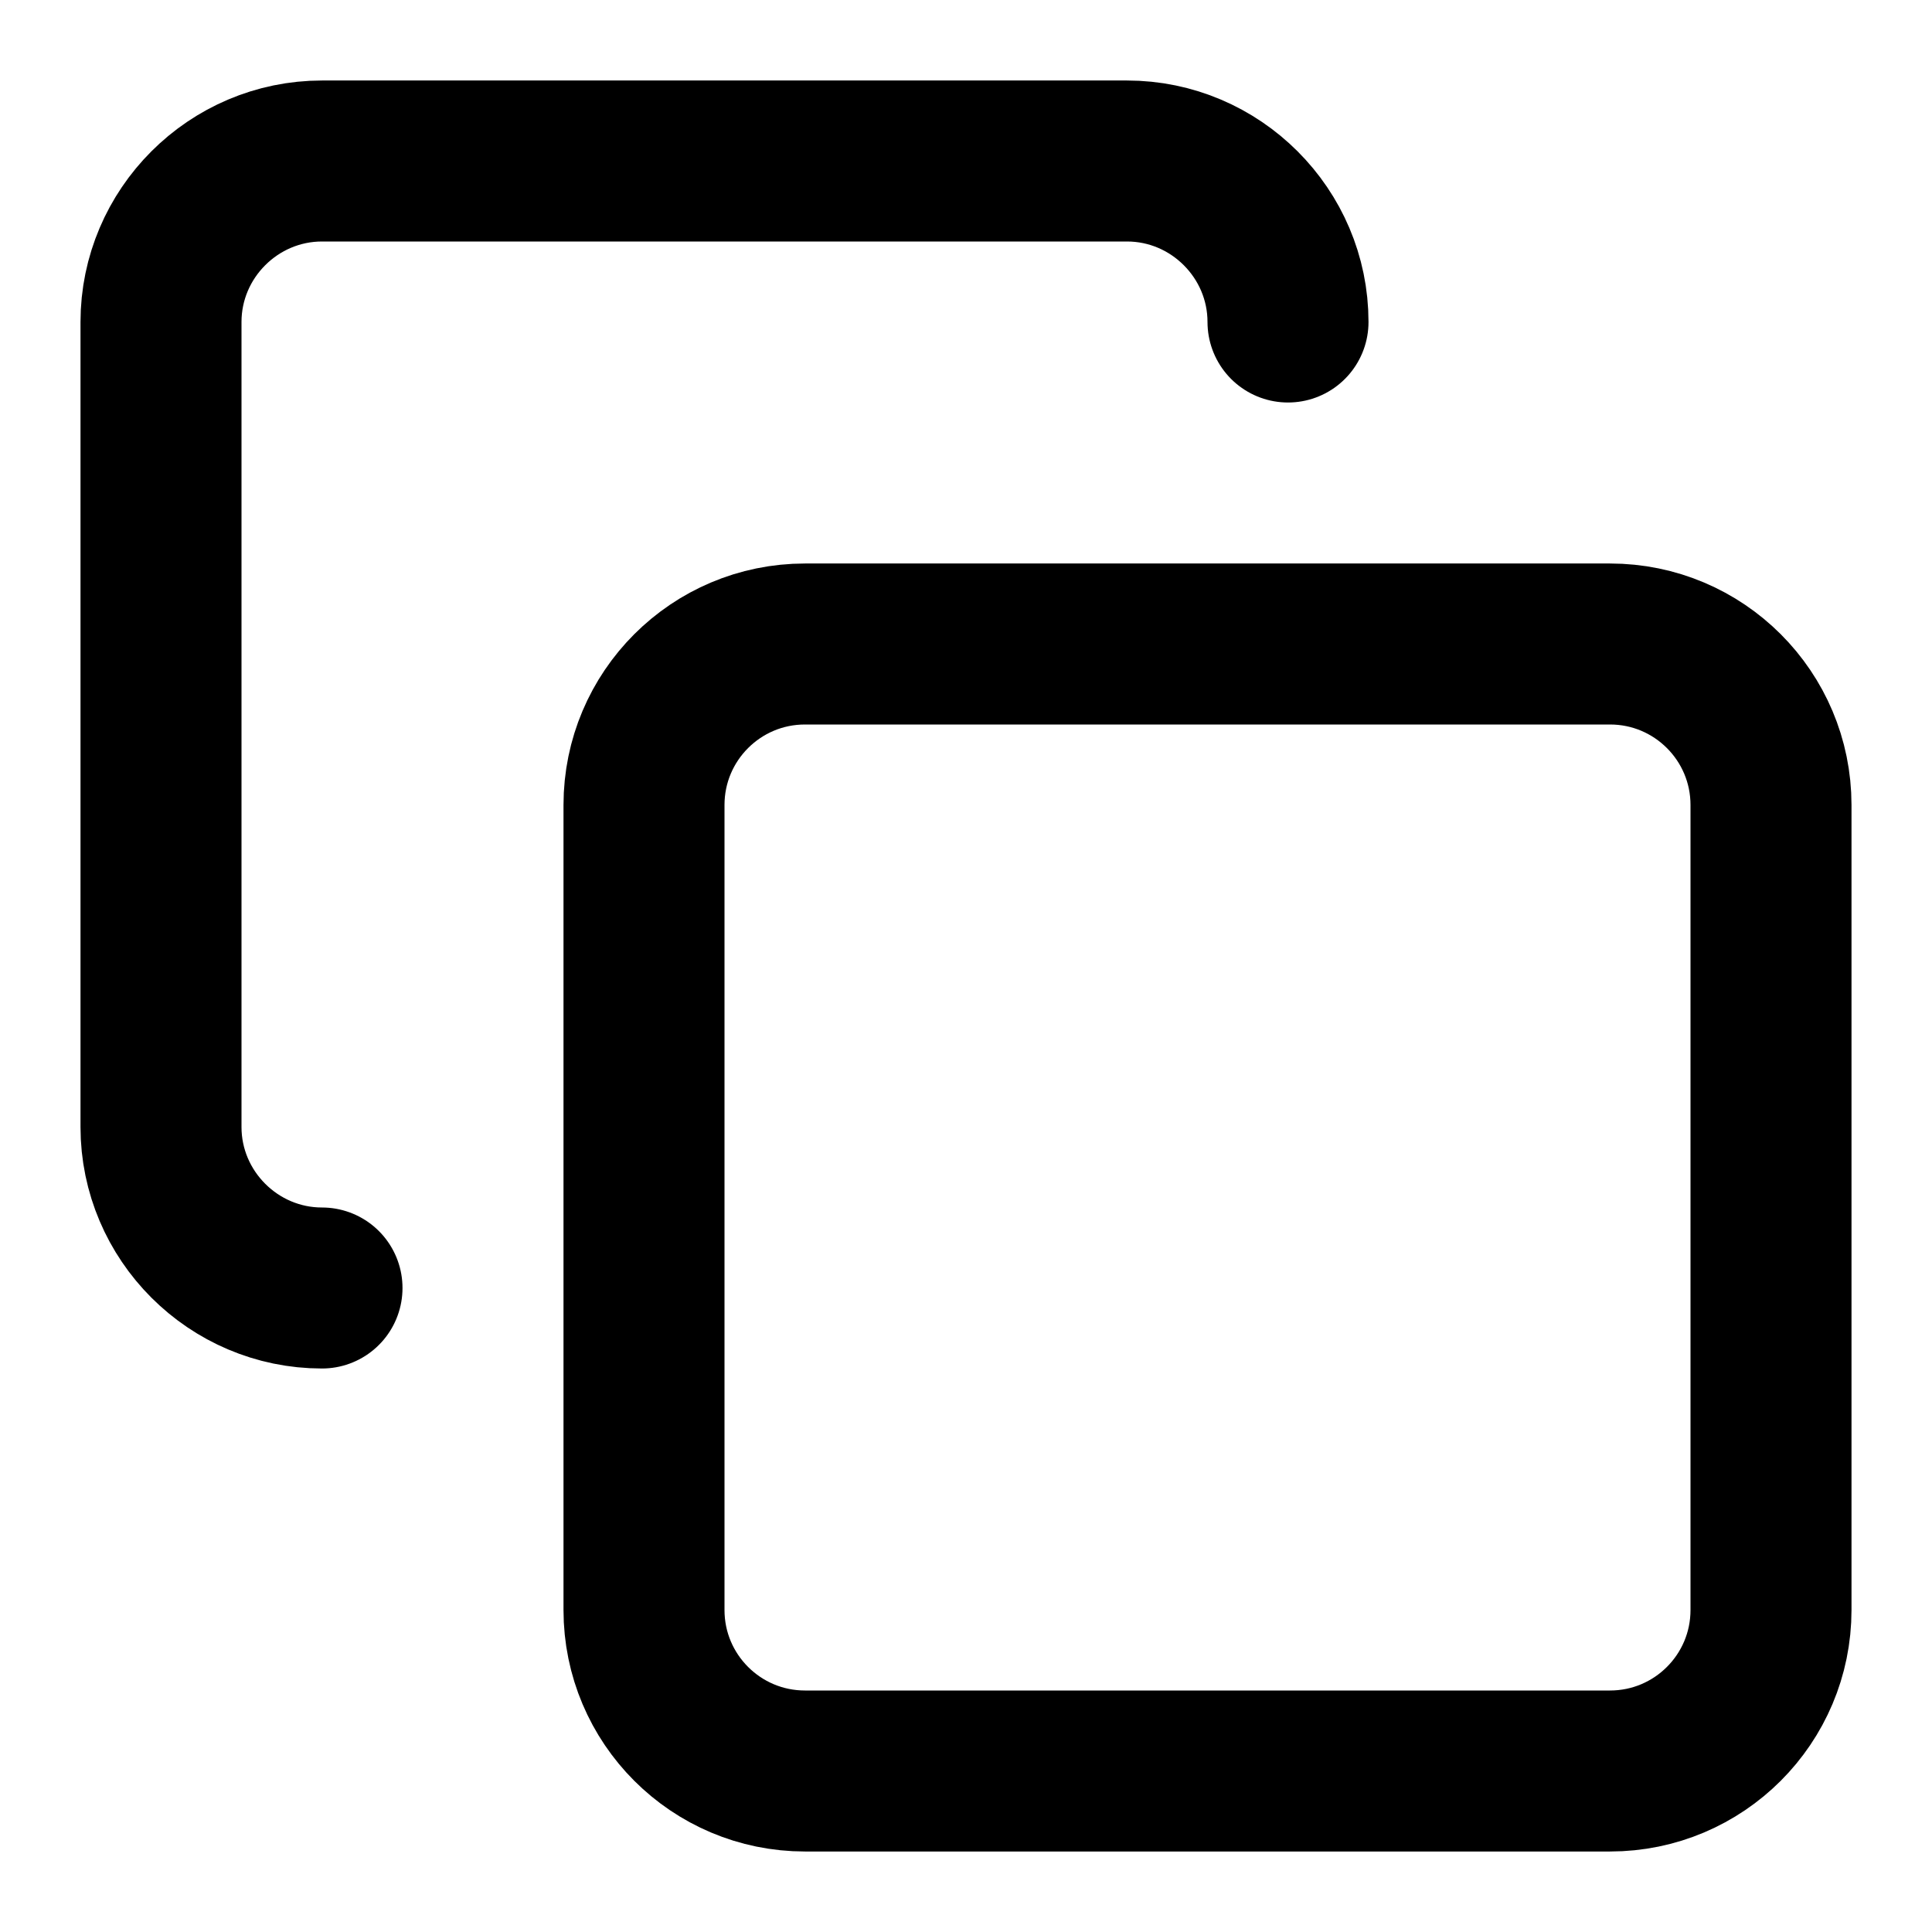
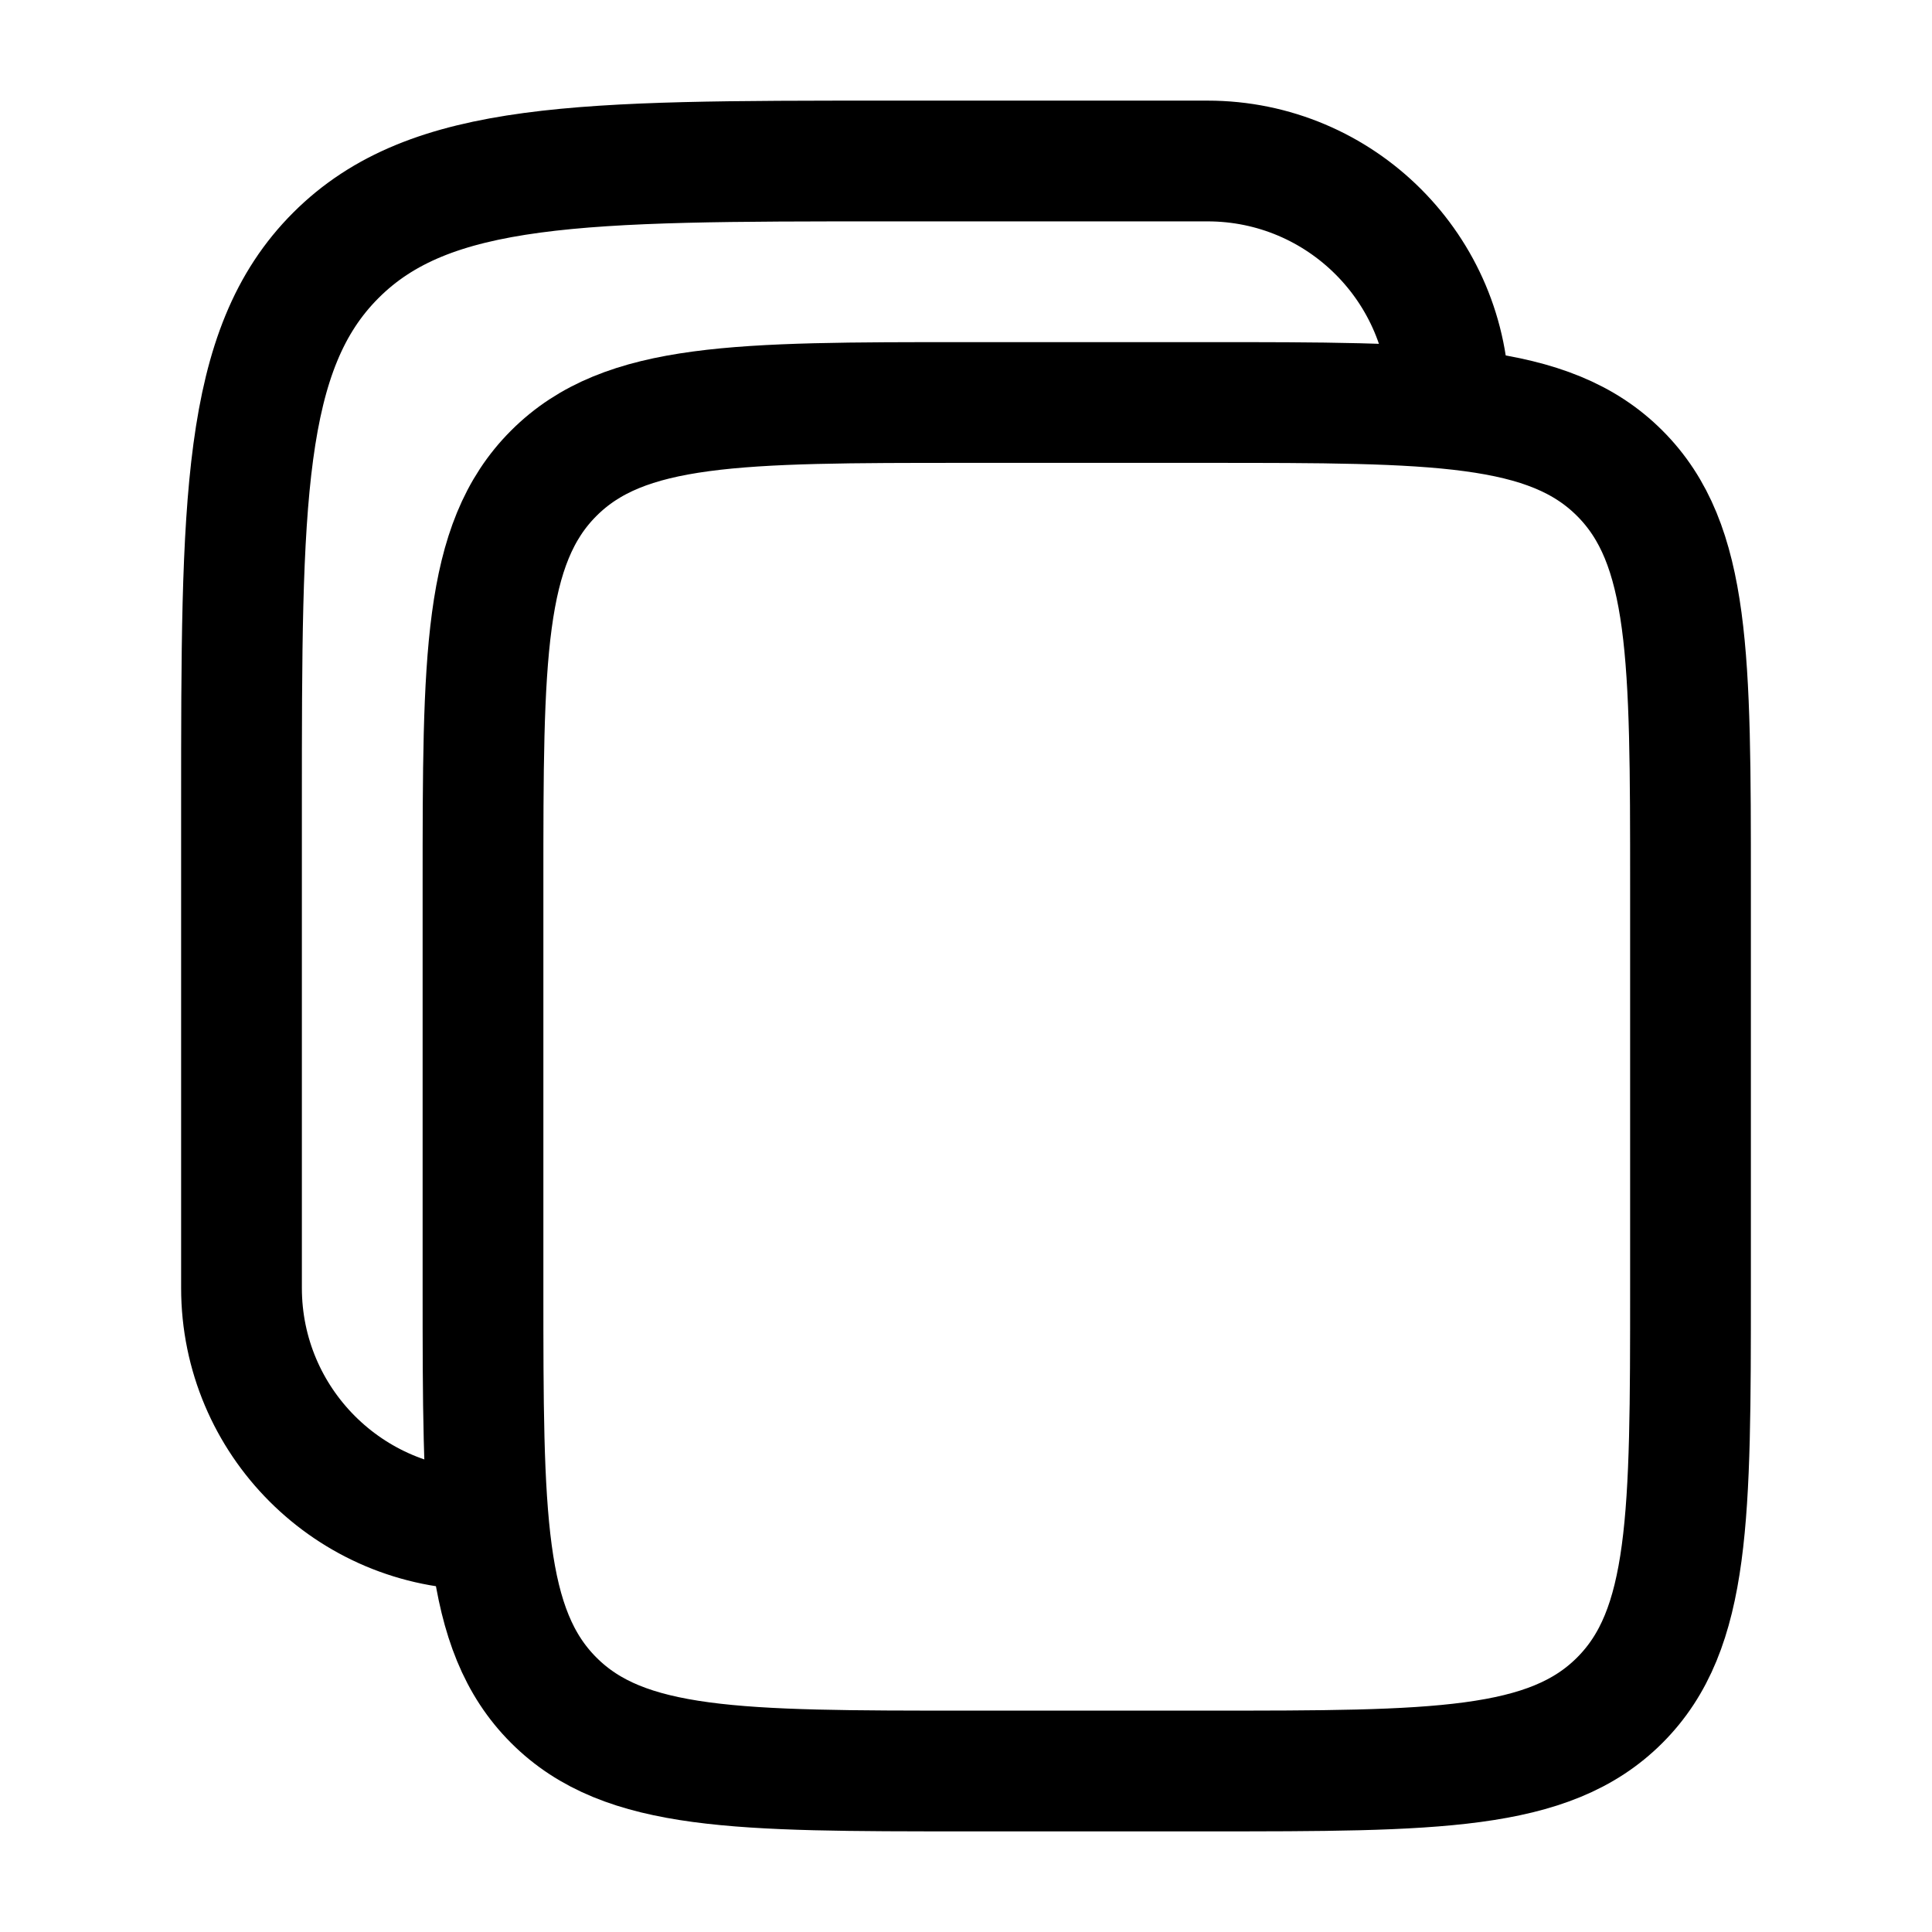
- <svg xmlns="http://www.w3.org/2000/svg" class="lucide lucide-copy" width="24" height="24" viewBox="0 0 24 24" fill="none" stroke="currentColor" stroke-width="2" stroke-linecap="round" stroke-linejoin="round">
-   <rect width="14" height="14" x="8" y="8" rx="2" ry="2" />
-   <path d="M4 16c-1.1 0-2-.9-2-2V4c0-1.1.9-2 2-2h10c1.1 0 2 .9 2 2" />
+ <svg xmlns="http://www.w3.org/2000/svg" width="24" height="24" viewBox="0 0 24 24" fill="none">
+   <path d="M12 22H15C17.828 22 19.243 22 20.121 21.121C21 20.243 21 18.828 21 16V11C21 8.172 21 6.757 20.121 5.879C19.243 5 17.828 5 15 5H12C9.172 5 7.757 5 6.879 5.879C6 6.757 6 8.172 6 11V16C6 18.828 6 20.243 6.879 21.121C7.757 22 9.172 22 12 22Z" stroke-width="1.5" stroke-linecap="round" stroke="currentColor" />
+   <path d="M6 19C4.343 19 3 17.657 3 16V10C3 6.229 3 4.343 4.172 3.172C5.343 2 7.229 2 11 2H15C16.657 2 18 3.343 18 5" stroke-width="1.5" stroke-linecap="round" stroke="currentColor" />
</svg>
